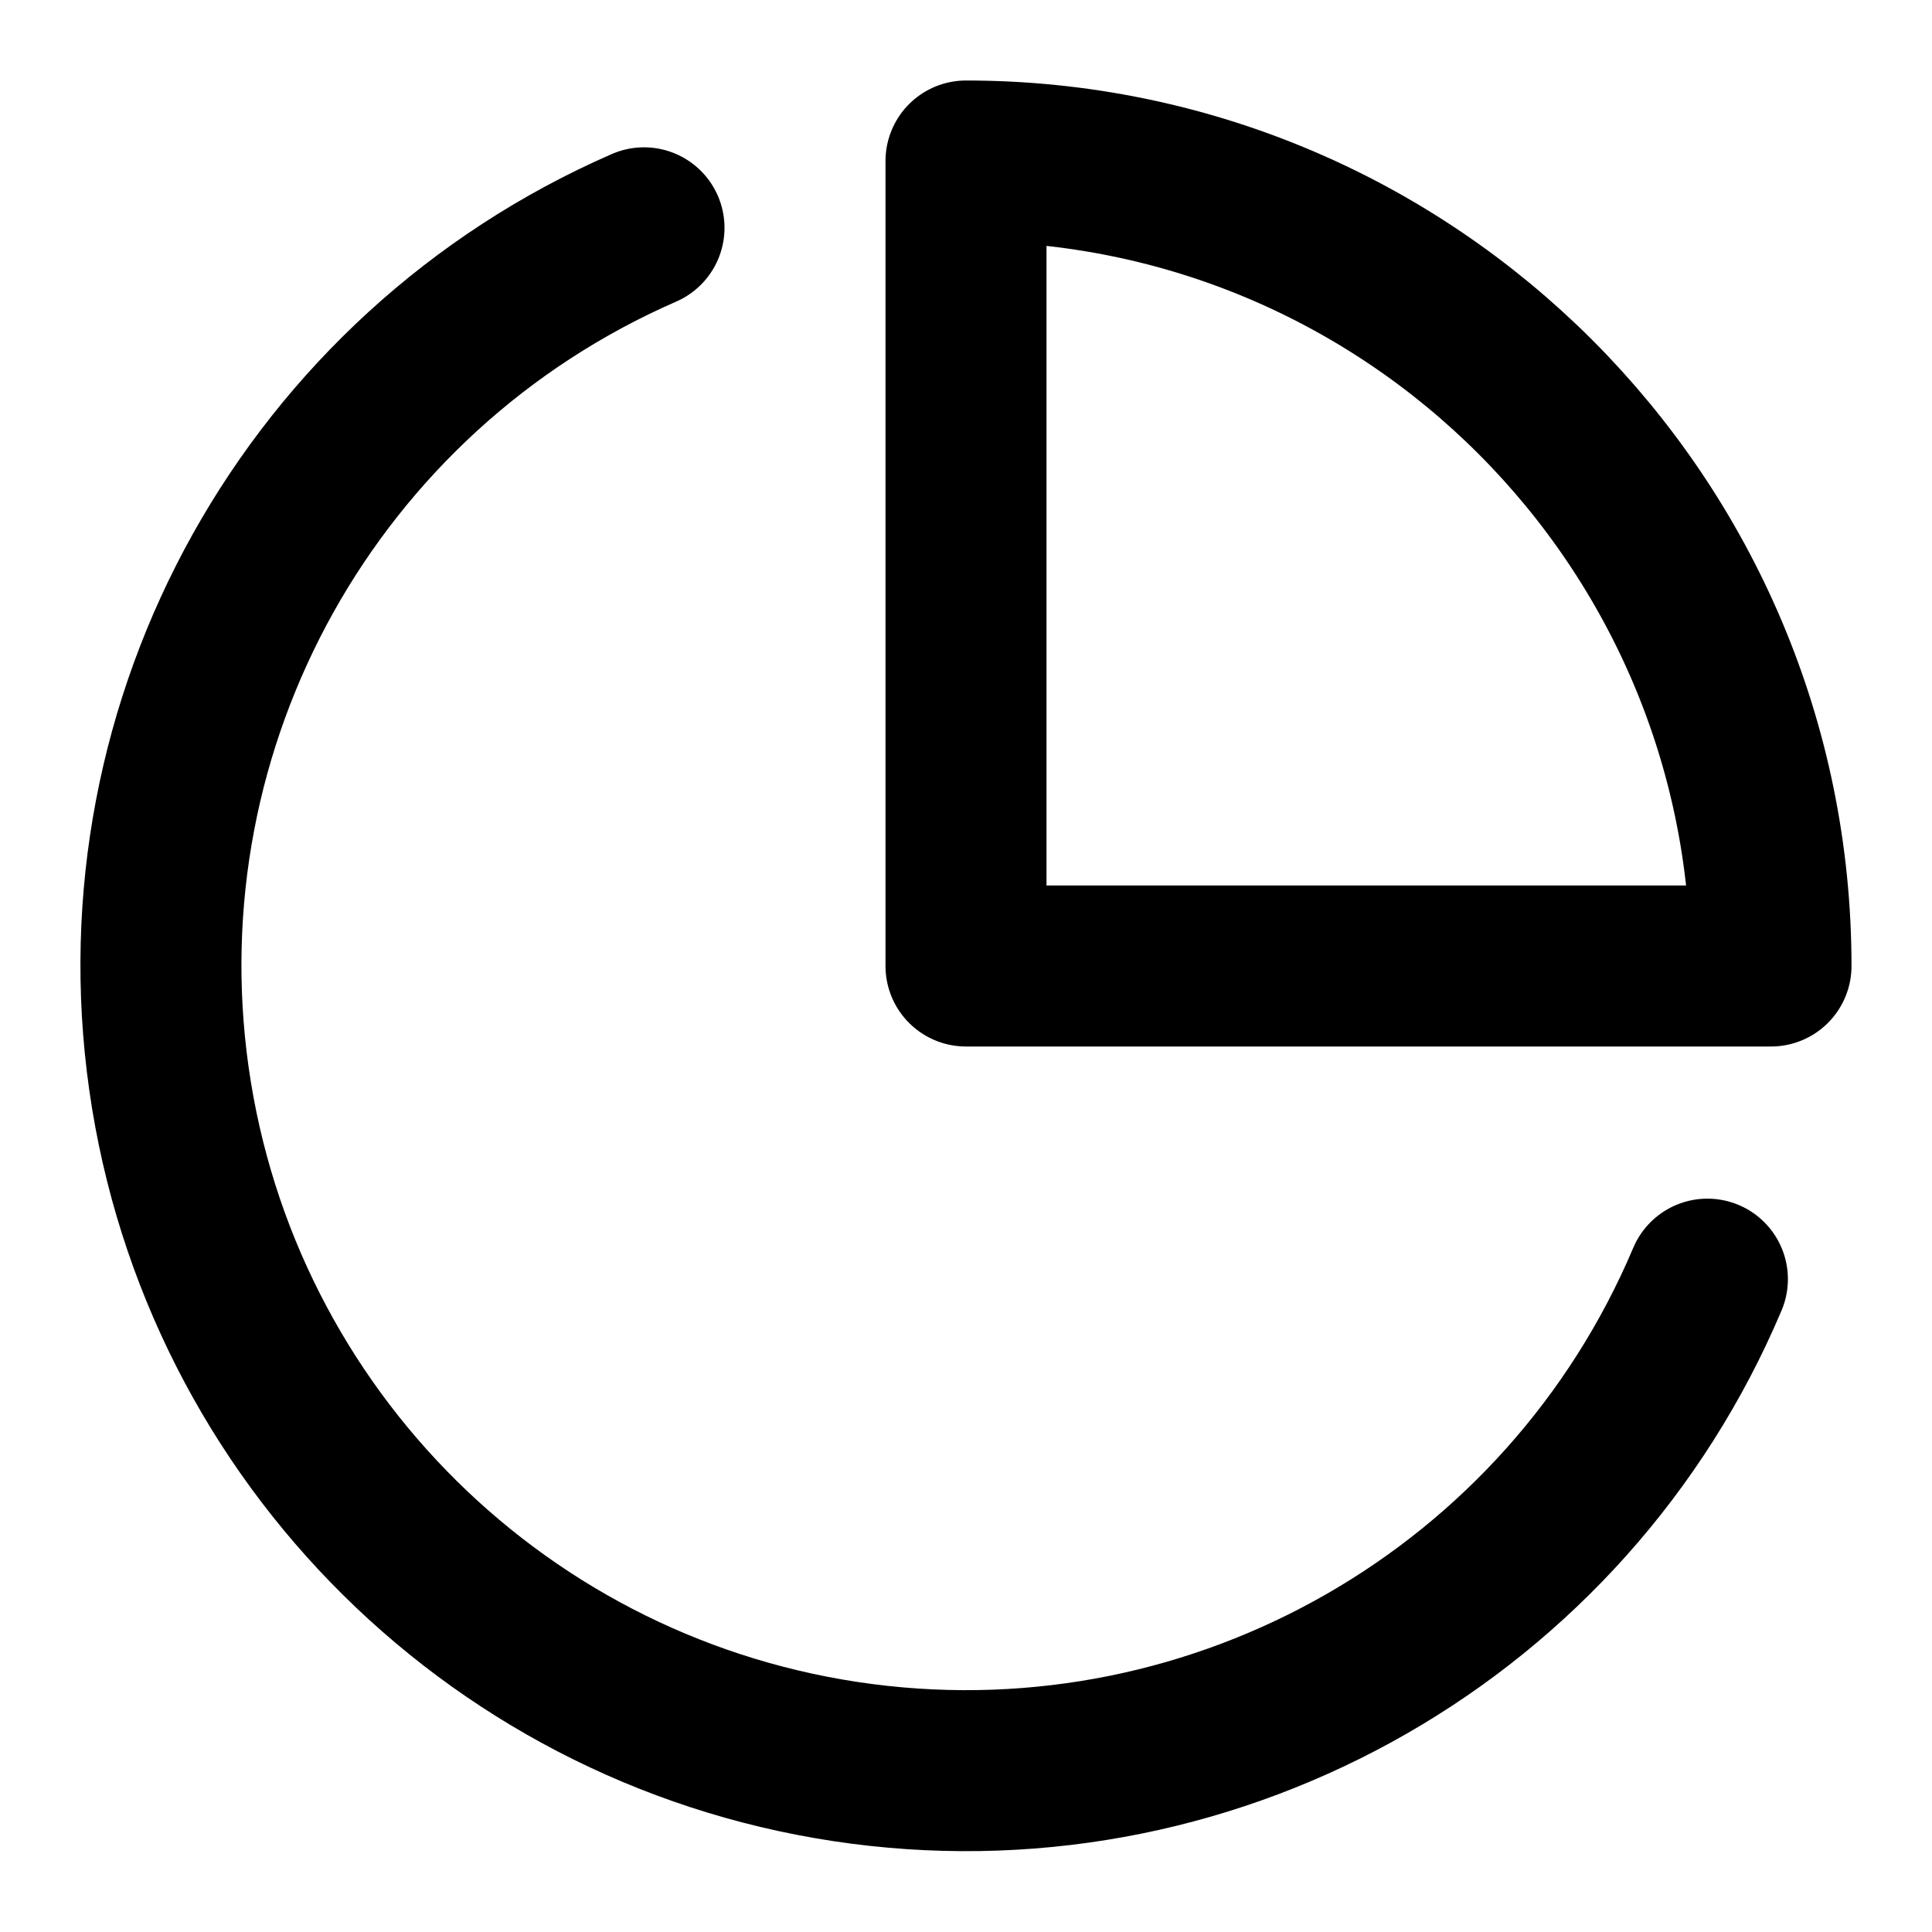
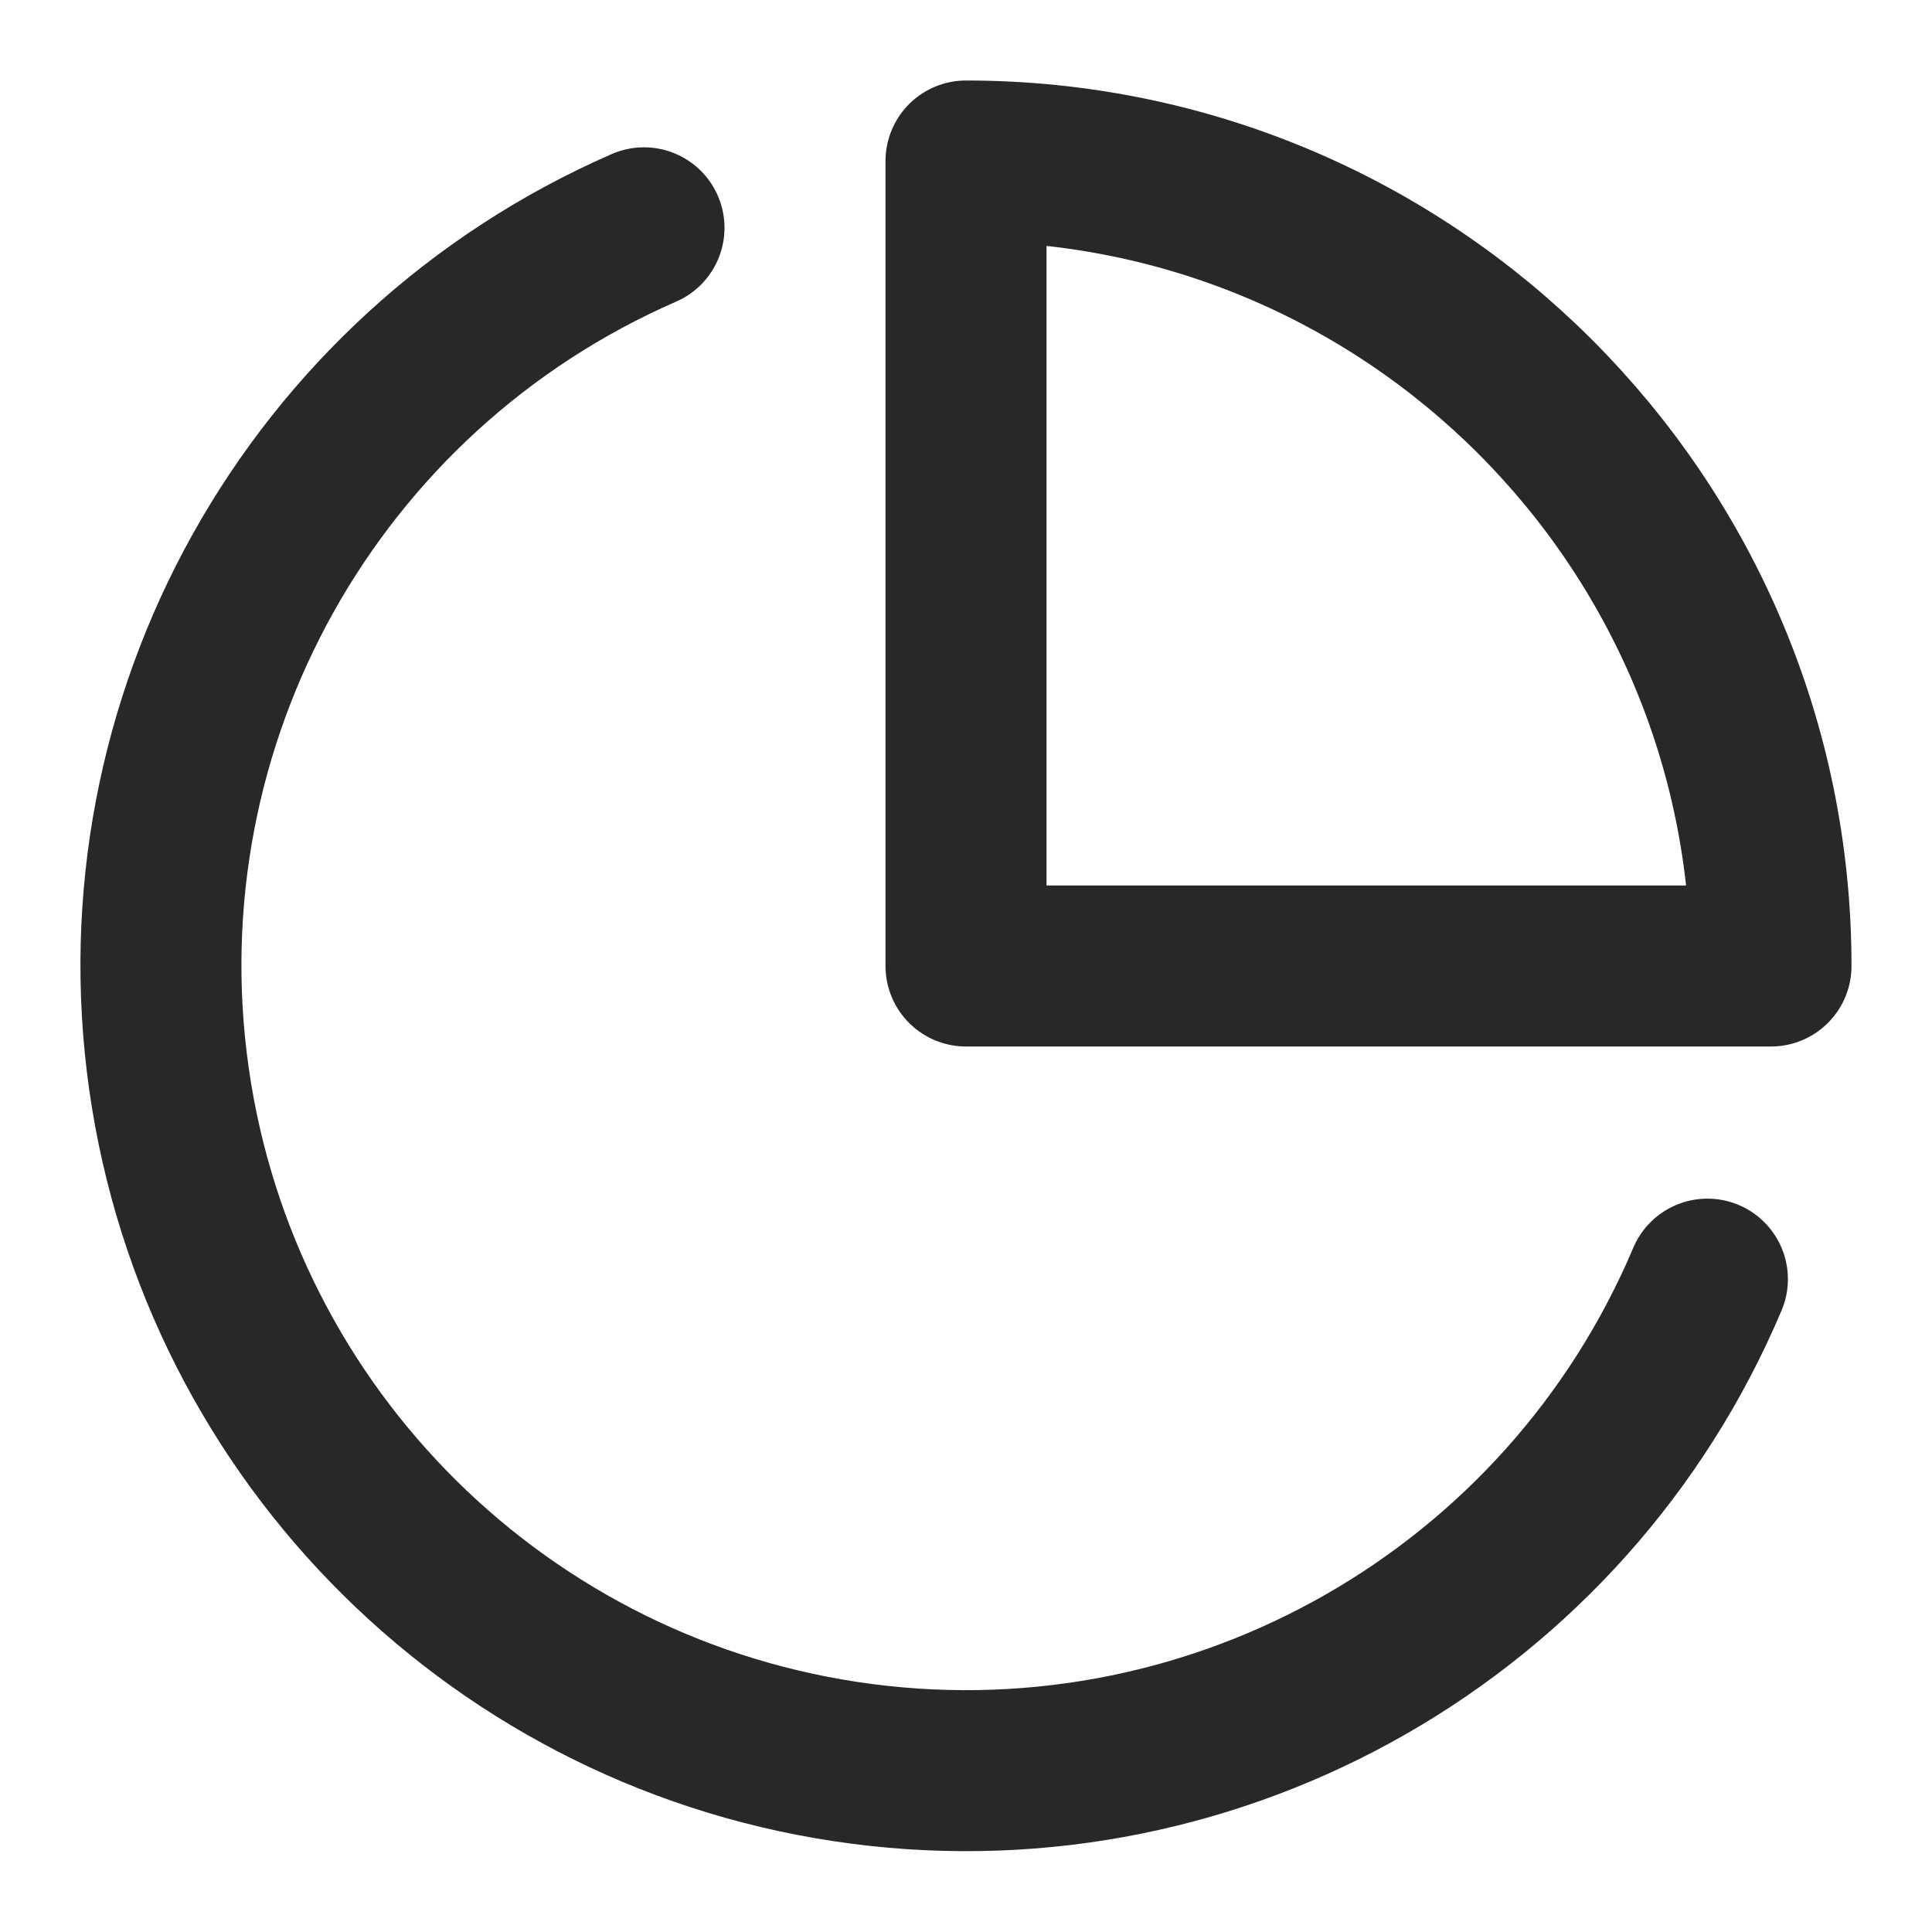
- <svg xmlns="http://www.w3.org/2000/svg" width="24" height="24" viewBox="0 0 24 24" fill="none" stroke="currentColor" stroke-width="2" stroke-linecap="round" stroke-linejoin="round" class="feather feather-pie-chart">
+ <svg xmlns="http://www.w3.org/2000/svg" width="24" height="24" viewBox="0 0 24 24" fill="none" stroke="#282828" stroke-width="2" stroke-linecap="round" stroke-linejoin="round" class="feather feather-pie-chart">
  <path d="M21.21 15.89A10 10 0 1 1 8 2.83" />
  <path d="M22 12A10 10 0 0 0 12 2v10z" />
</svg>
